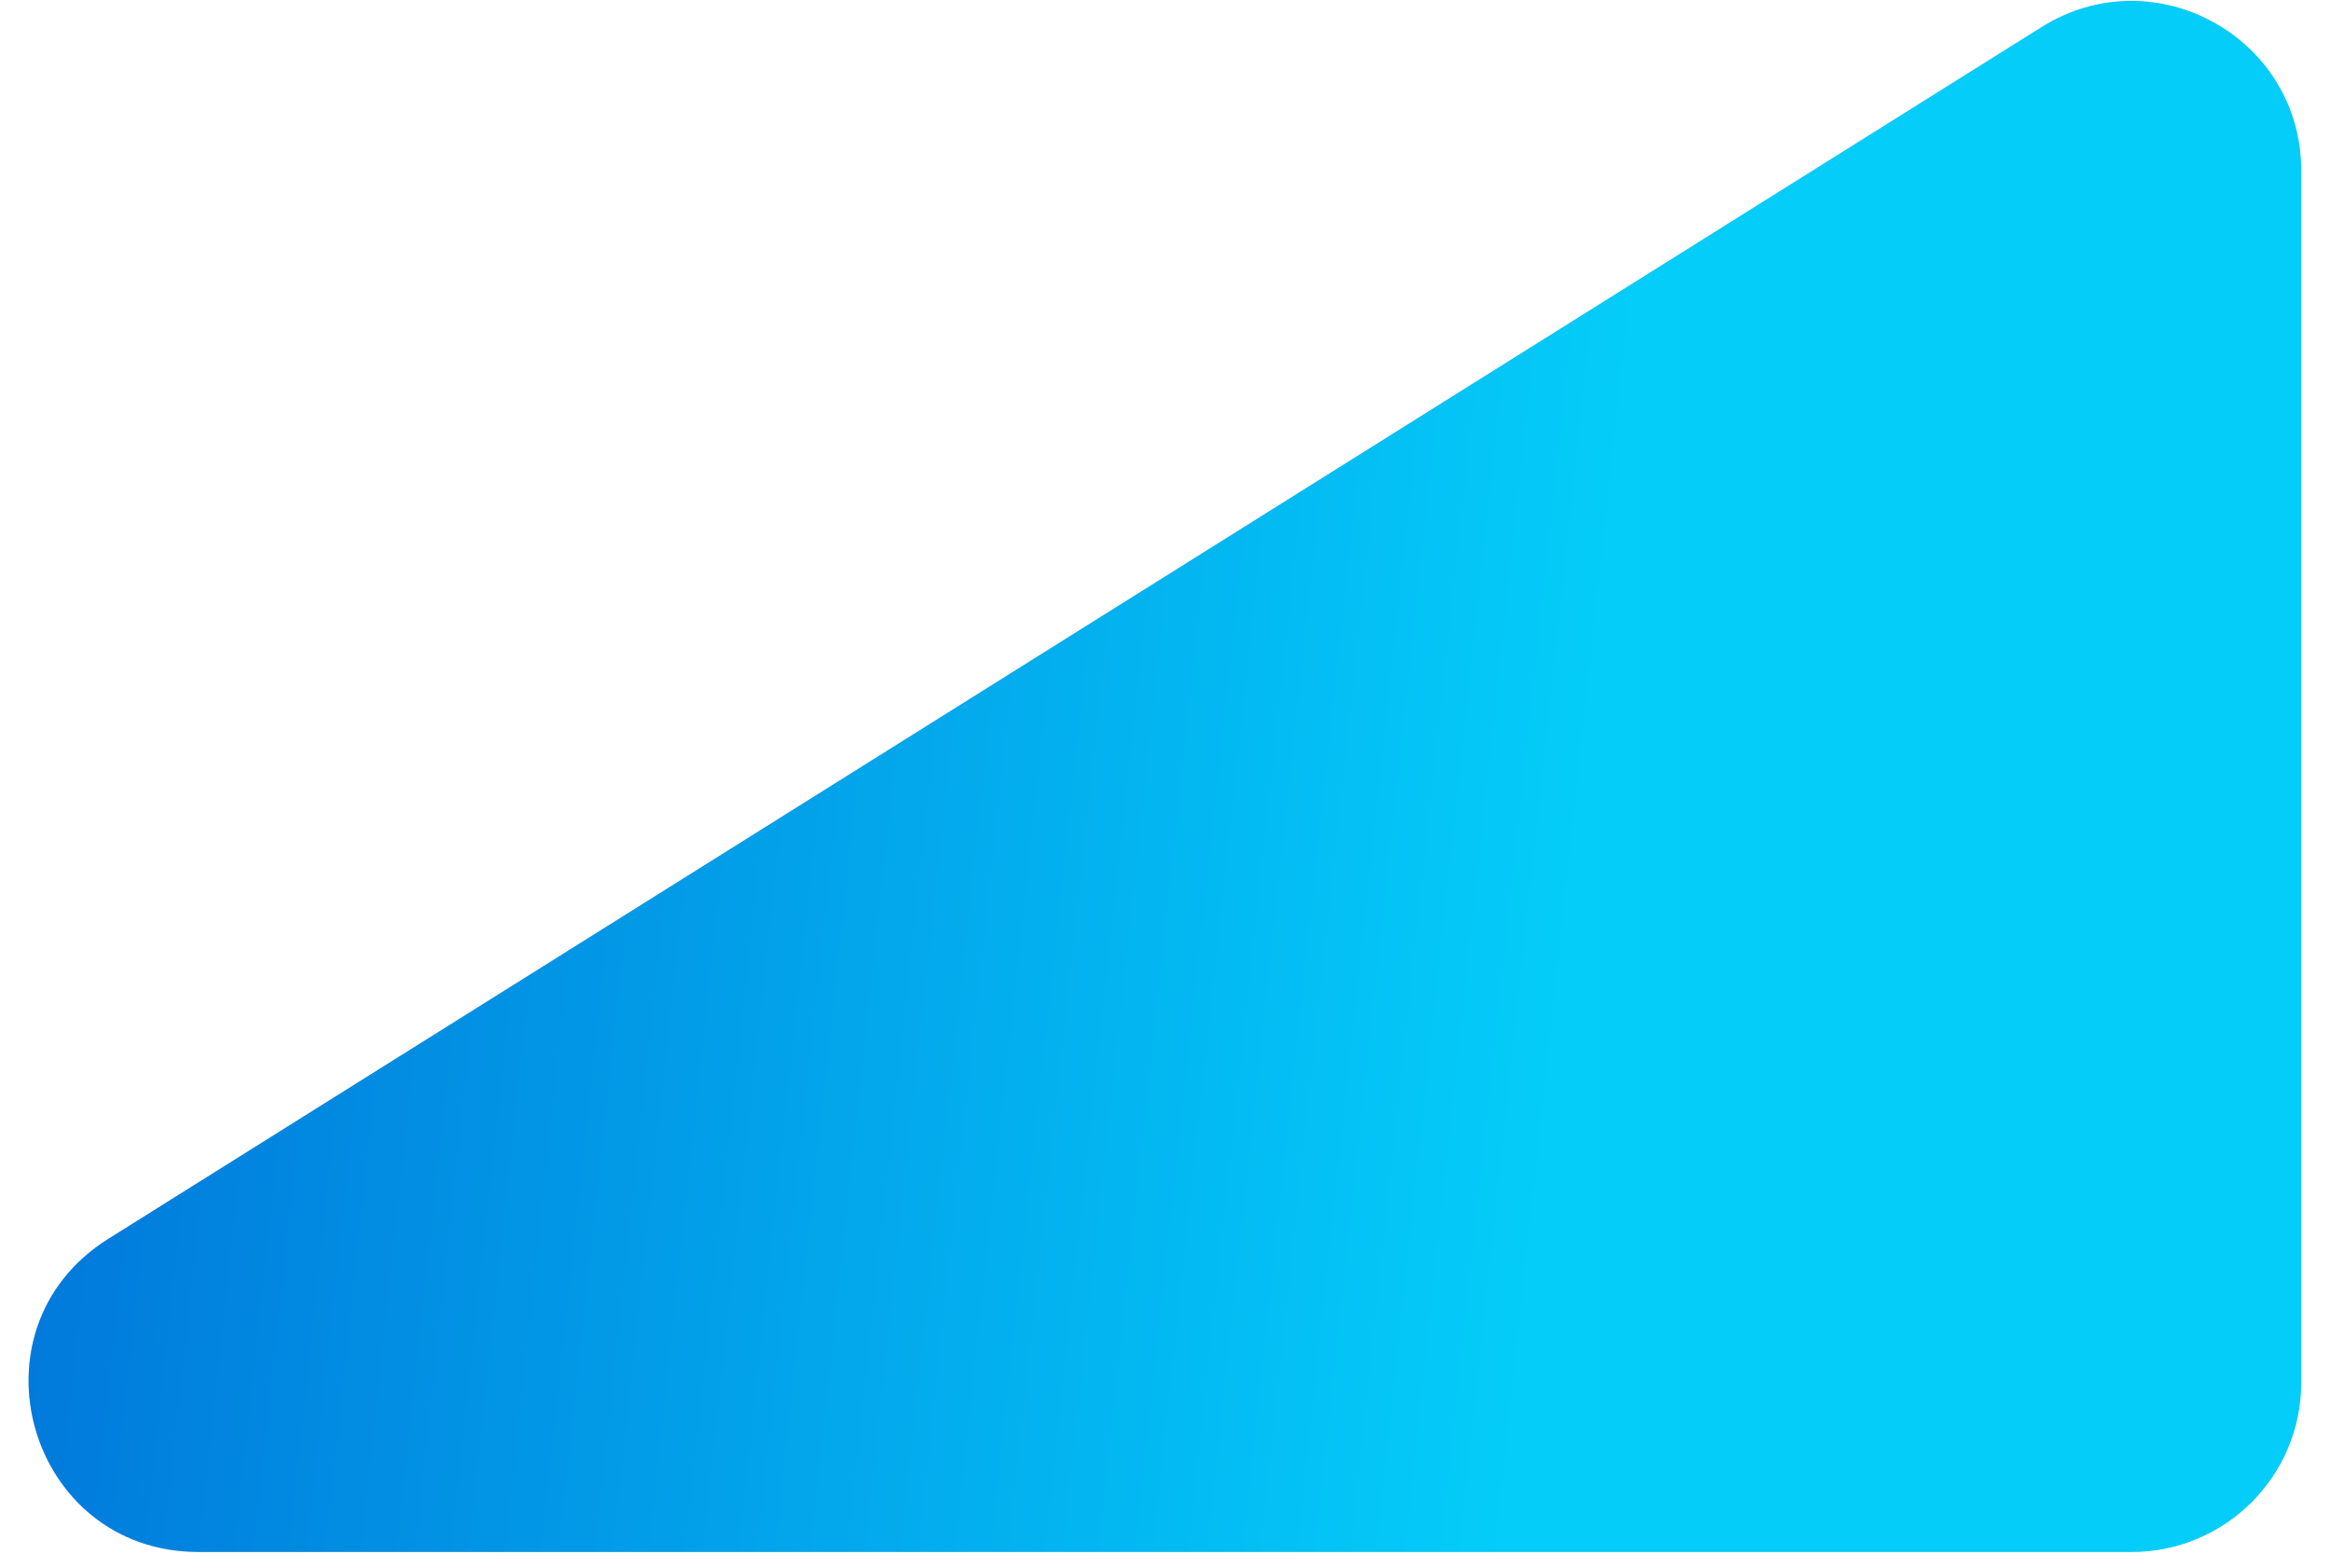
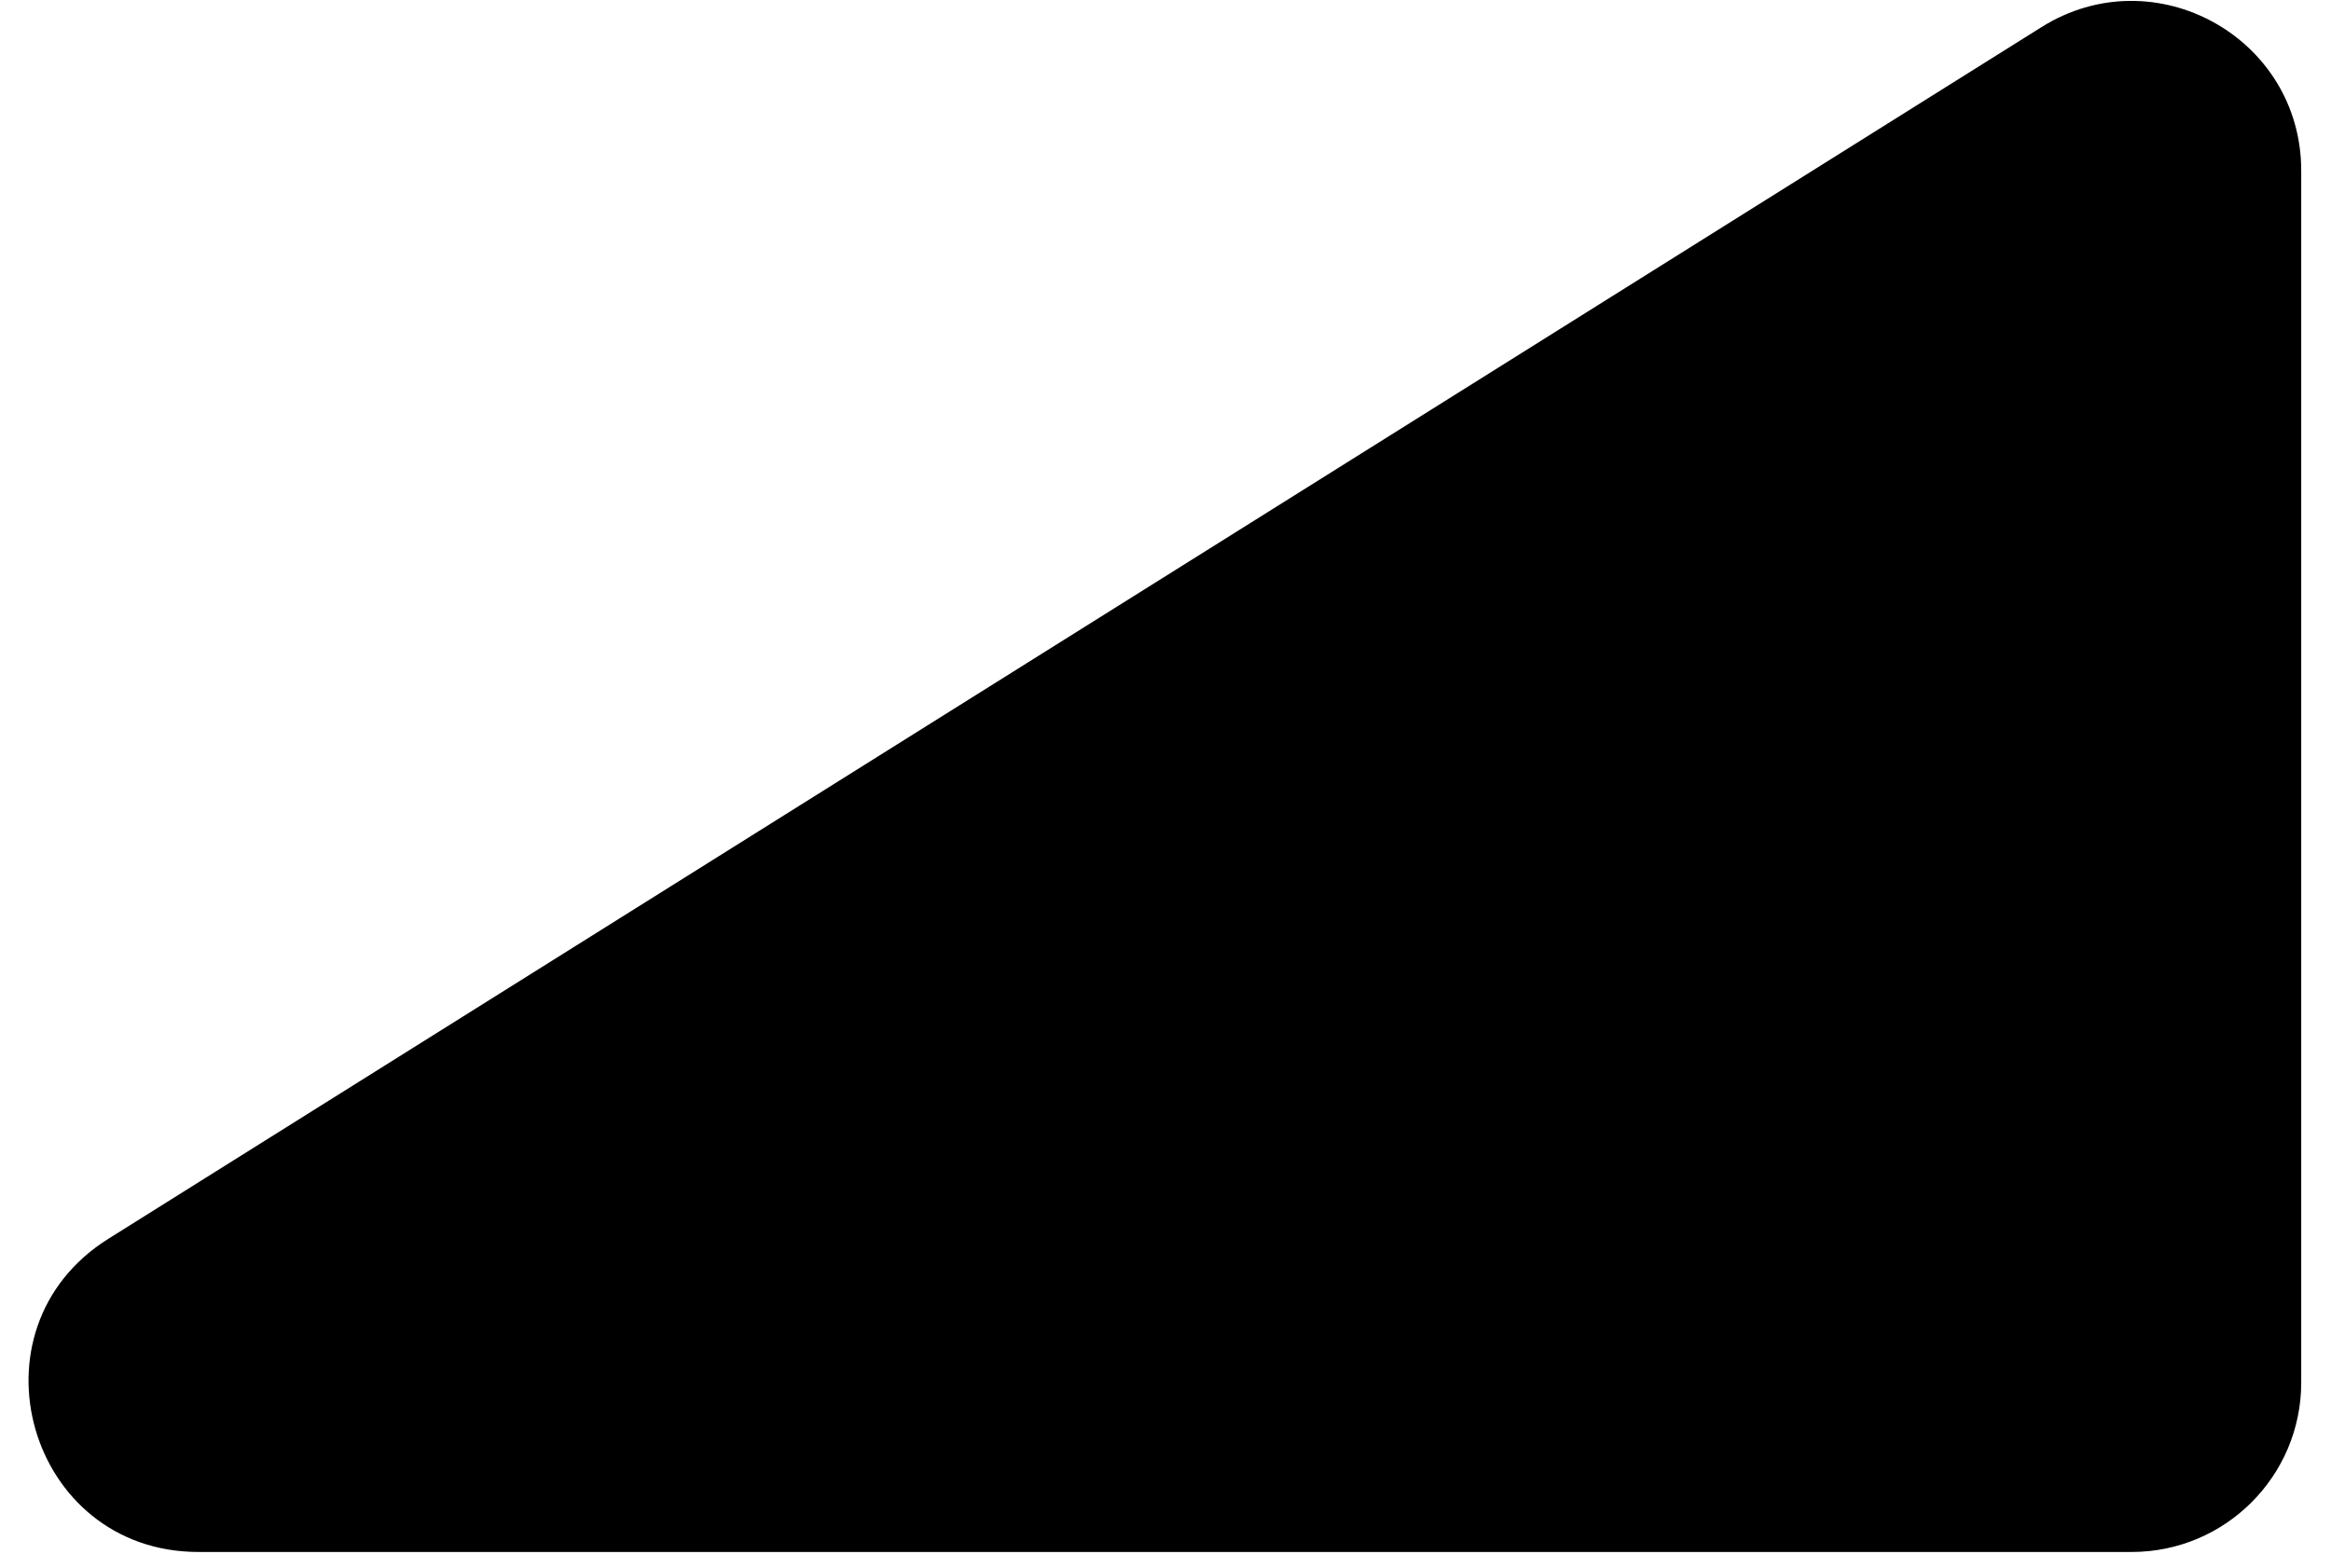
<svg xmlns="http://www.w3.org/2000/svg" width="55" height="37" viewBox="0 0 55 37" fill="none">
  <g id="Vector 182">
    <path d="M50.297 36.625H4.681C0.665 36.625 -0.846 31.369 2.556 29.236L48.172 0.639C50.836 -1.031 54.297 0.884 54.297 4.029V32.625C54.297 34.834 52.506 36.625 50.297 36.625Z" fill="#D9D9D9" />
    <path d="M50.297 36.625H4.681C0.665 36.625 -0.846 31.369 2.556 29.236L48.172 0.639C50.836 -1.031 54.297 0.884 54.297 4.029V32.625C54.297 34.834 52.506 36.625 50.297 36.625Z" fill="url(#paint0_linear_145_1056)" />
  </g>
  <defs>
    <linearGradient id="paint0_linear_145_1056" x1="-5.705" y1="-7.117" x2="39.651" y2="-2.25" gradientUnits="userSpaceOnUse">
-       <stop stop-color="#0061D3" />
-       <stop offset="1" stop-color="#04CDF9" />
+       <stop stopColor="#0061D3" />
+       <stop offset="1" stopColor="#04CDF9" />
    </linearGradient>
  </defs>
</svg>
